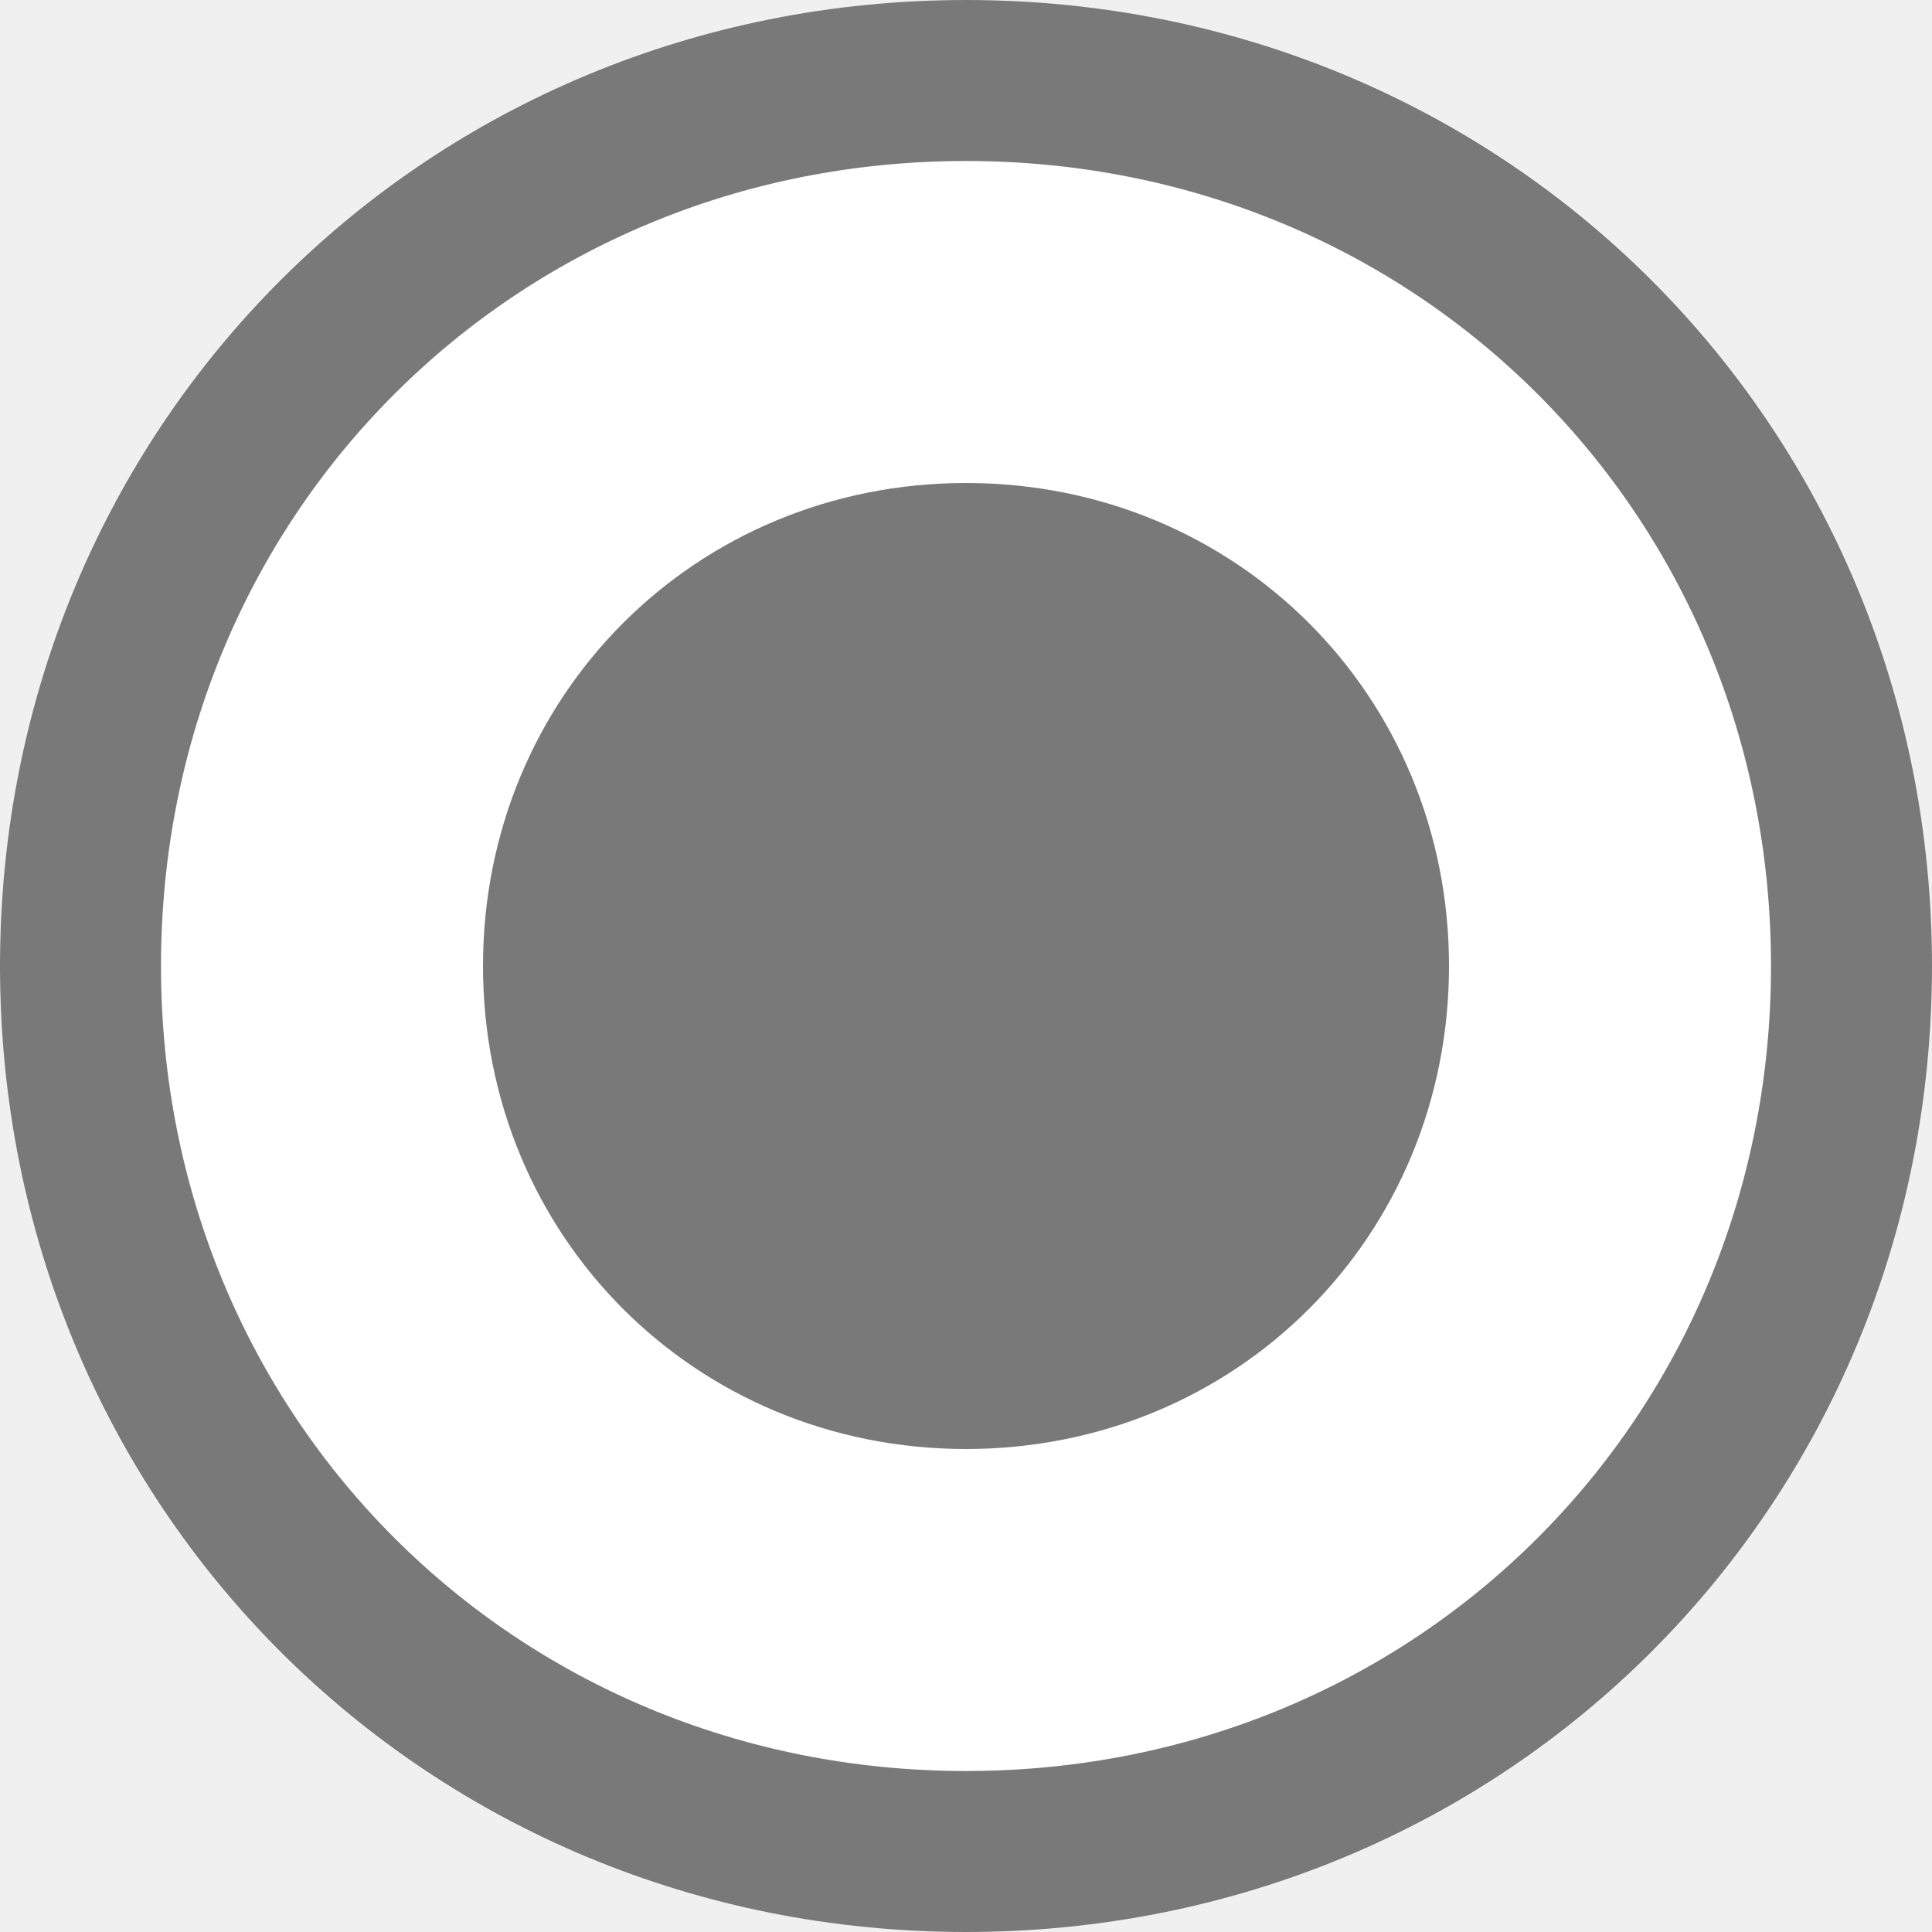
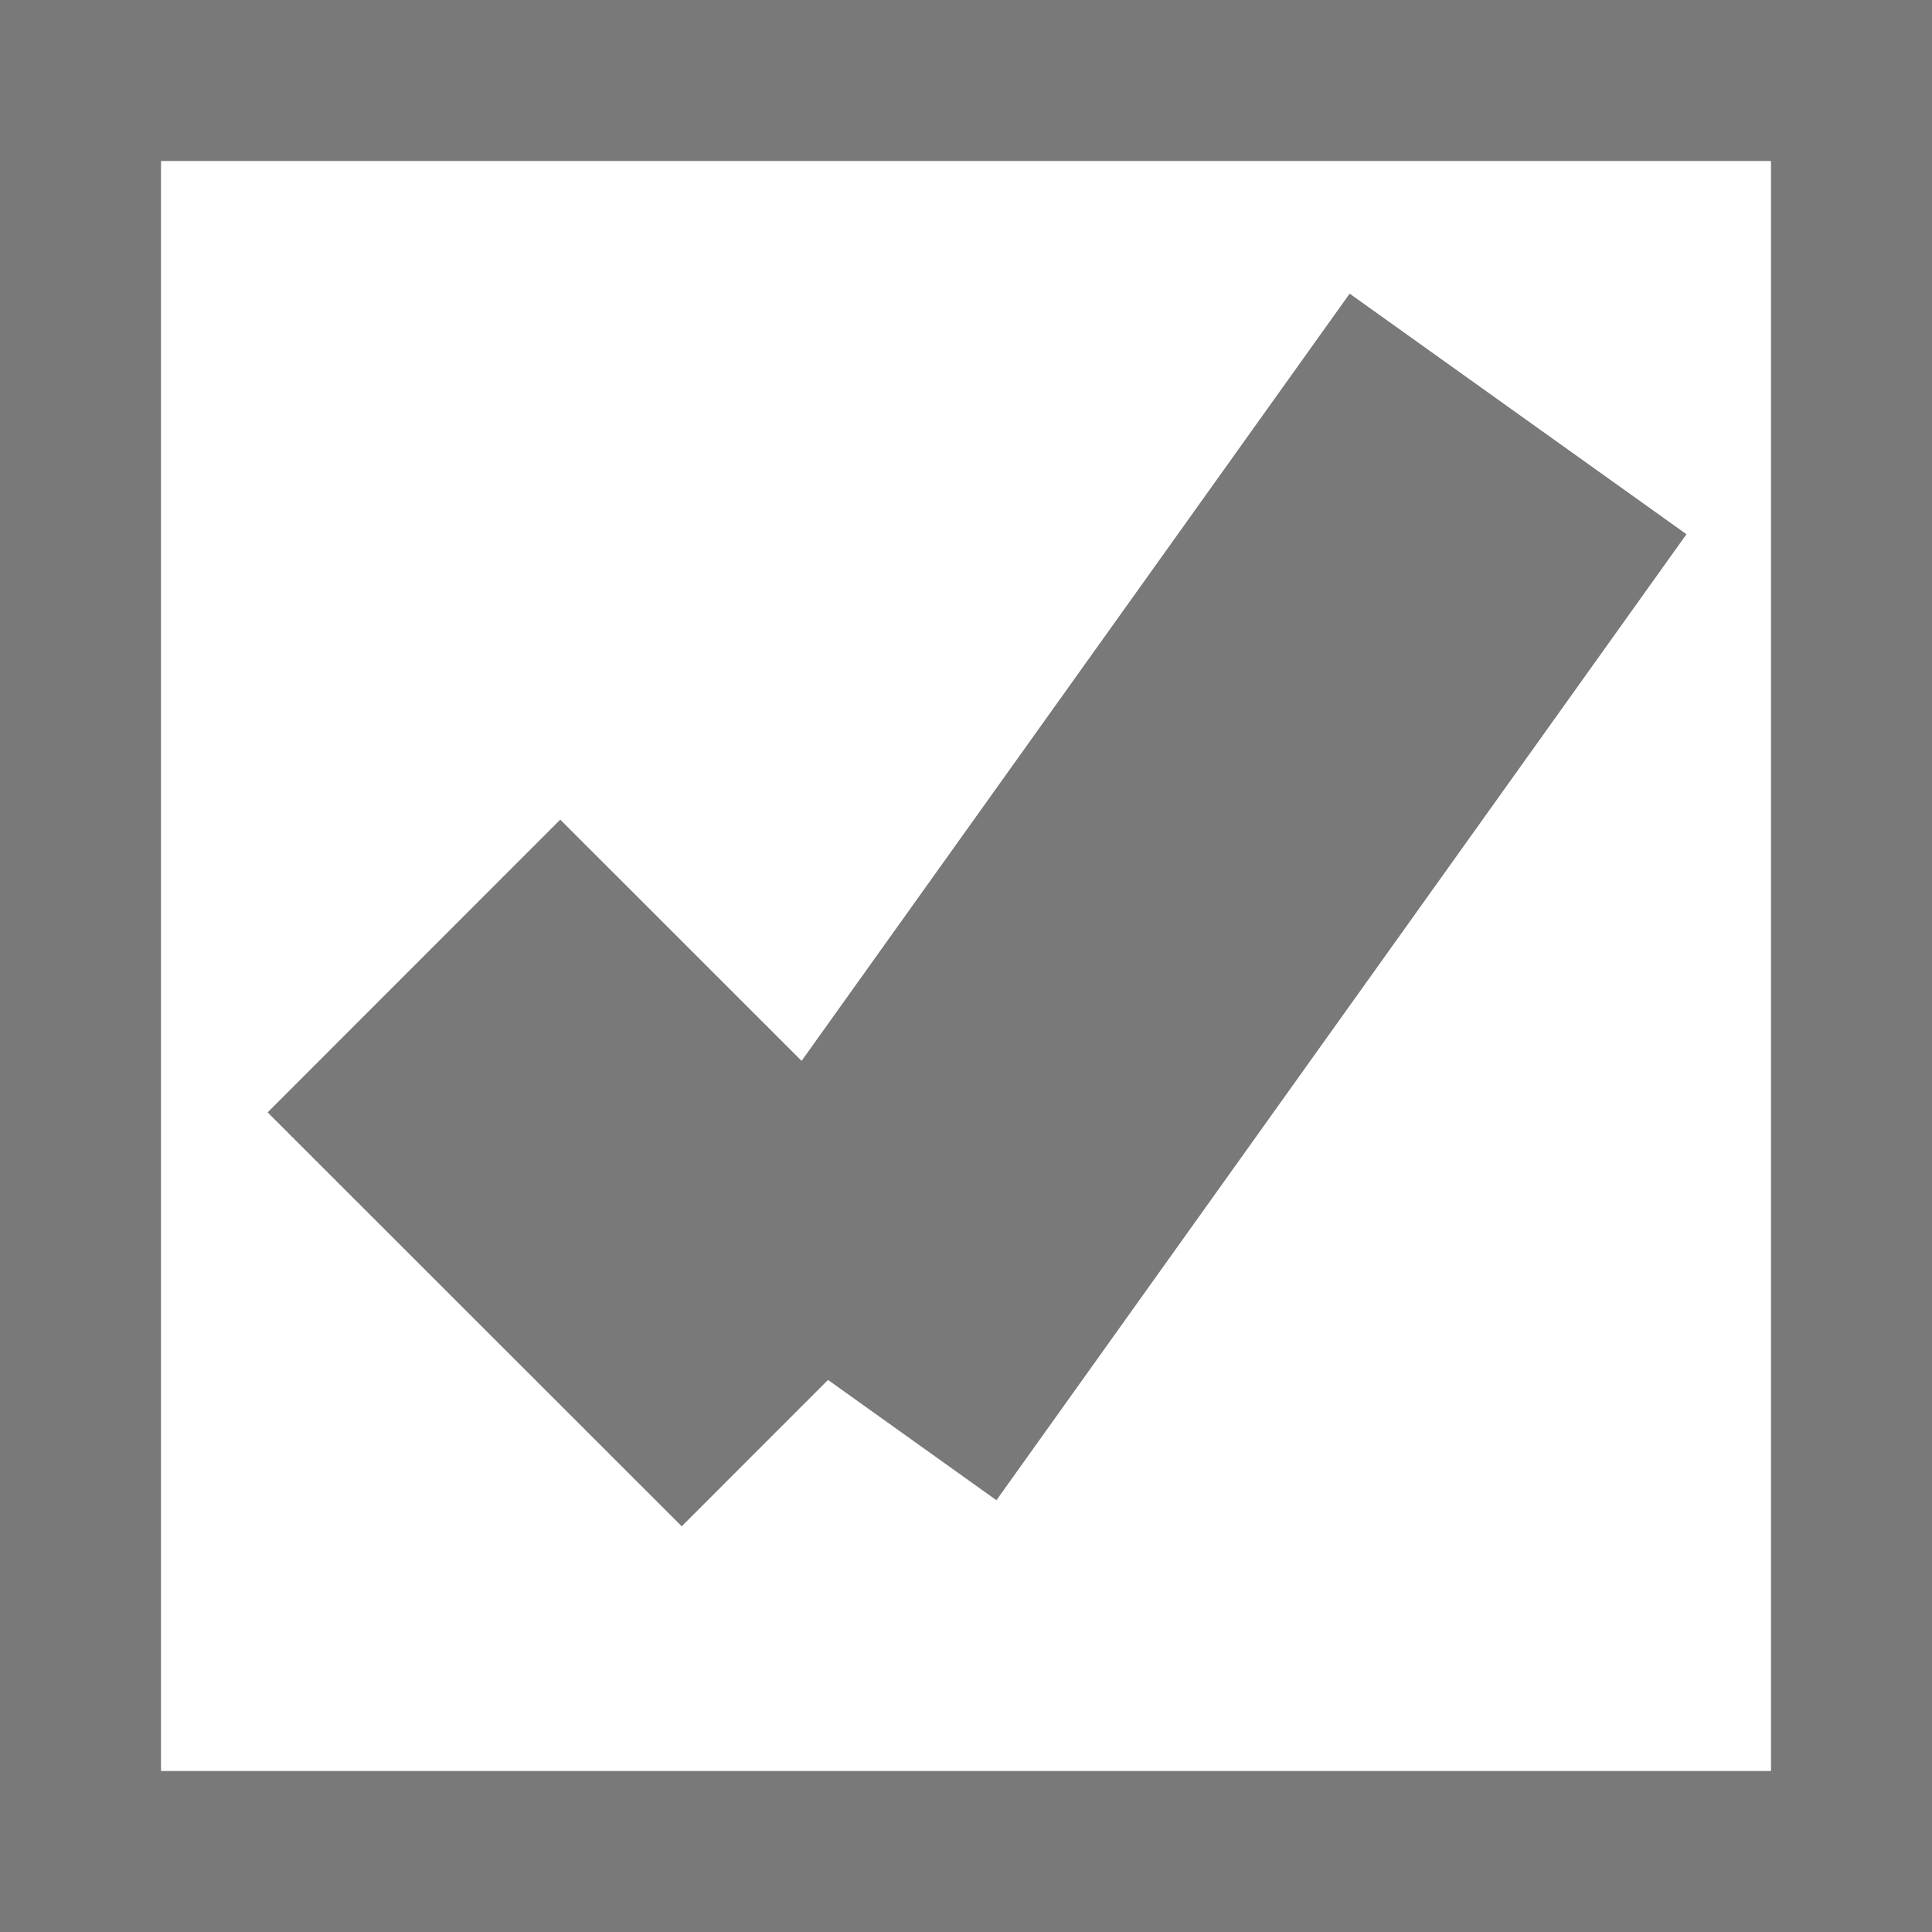
- <svg xmlns="http://www.w3.org/2000/svg" version="1.1" width="12px" height="12px" viewBox="424 88  12 12">
-   <path d="M 430 88  C 433.36 88  436 90.64  436 94  C 436 97.36  433.36 100  430 100  C 426.64 100  424 97.36  424 94  C 424 90.64  426.64 88  430 88  Z " fill-rule="nonzero" fill="#ffffff" stroke="none" />
-   <path d="M 430 88.5  C 433.08 88.5  435.5 90.92  435.5 94  C 435.5 97.08  433.08 99.5  430 99.5  C 426.92 99.5  424.5 97.08  424.5 94  C 424.5 90.92  426.92 88.5  430 88.5  Z " stroke-width="1" stroke="#797979" fill="none" />
-   <path d="M 430 97  C 428.32 97  427 95.68  427 94  C 427 92.32  428.32 91  430 91  C 431.68 91  433 92.32  433 94  C 433 95.68  431.68 97  430 97  " fill-rule="nonzero" fill="#797979" stroke="none" />
+ <svg xmlns="http://www.w3.org/2000/svg" version="1.1" width="12px" height="12px" viewBox="173 137  12 12">
+   <path d="M 173.5 137.5  L 184.5 137.5  L 184.5 148.5  L 173.5 148.5  L 173.5 137.5  Z " fill-rule="nonzero" fill="#ffffff" stroke="none" />
+   <path d="M 173.5 137.5  L 184.5 137.5  L 184.5 148.5  L 173.5 148.5  L 173.5 137.5  Z " stroke-width="1" stroke="#797979" fill="none" />
+   <path d="M 175.571 143  L 178.143 145.571  " stroke-width="2.571" stroke="#797979" fill="none" />
+   <path d="M 178.143 145.571  L 182.429 139.571  " stroke-width="2.571" stroke="#797979" fill="none" />
</svg>
